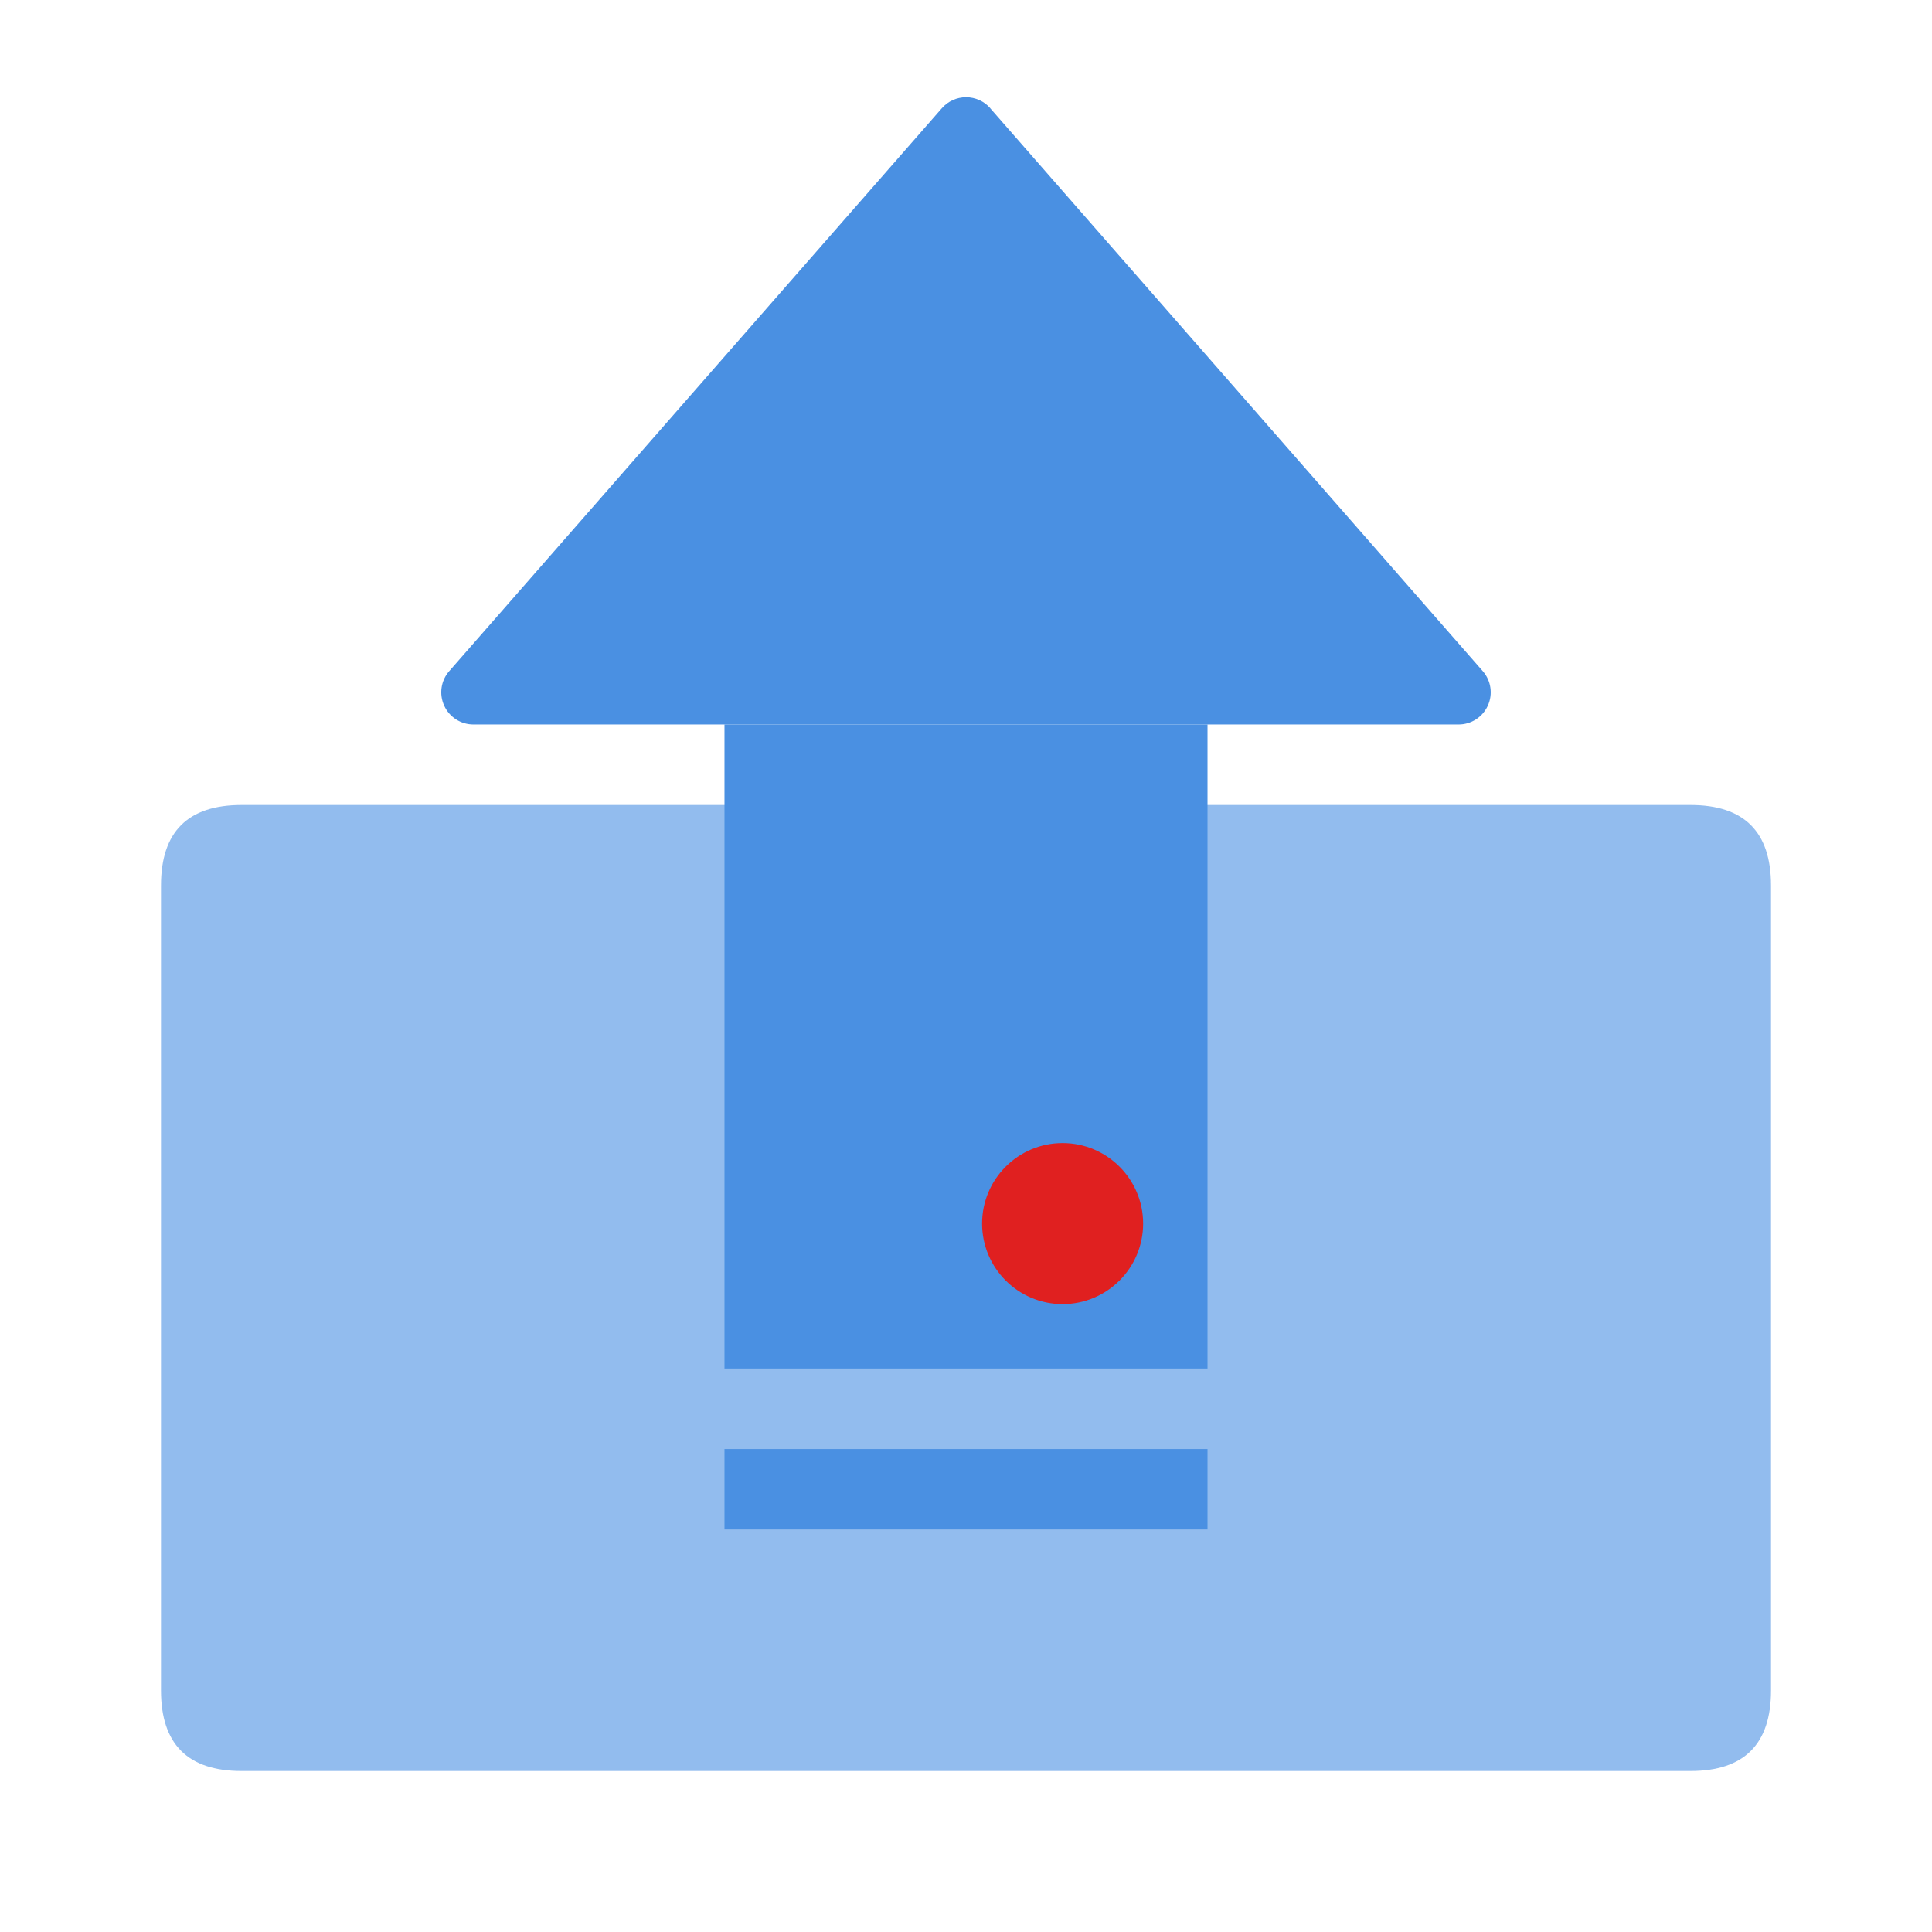
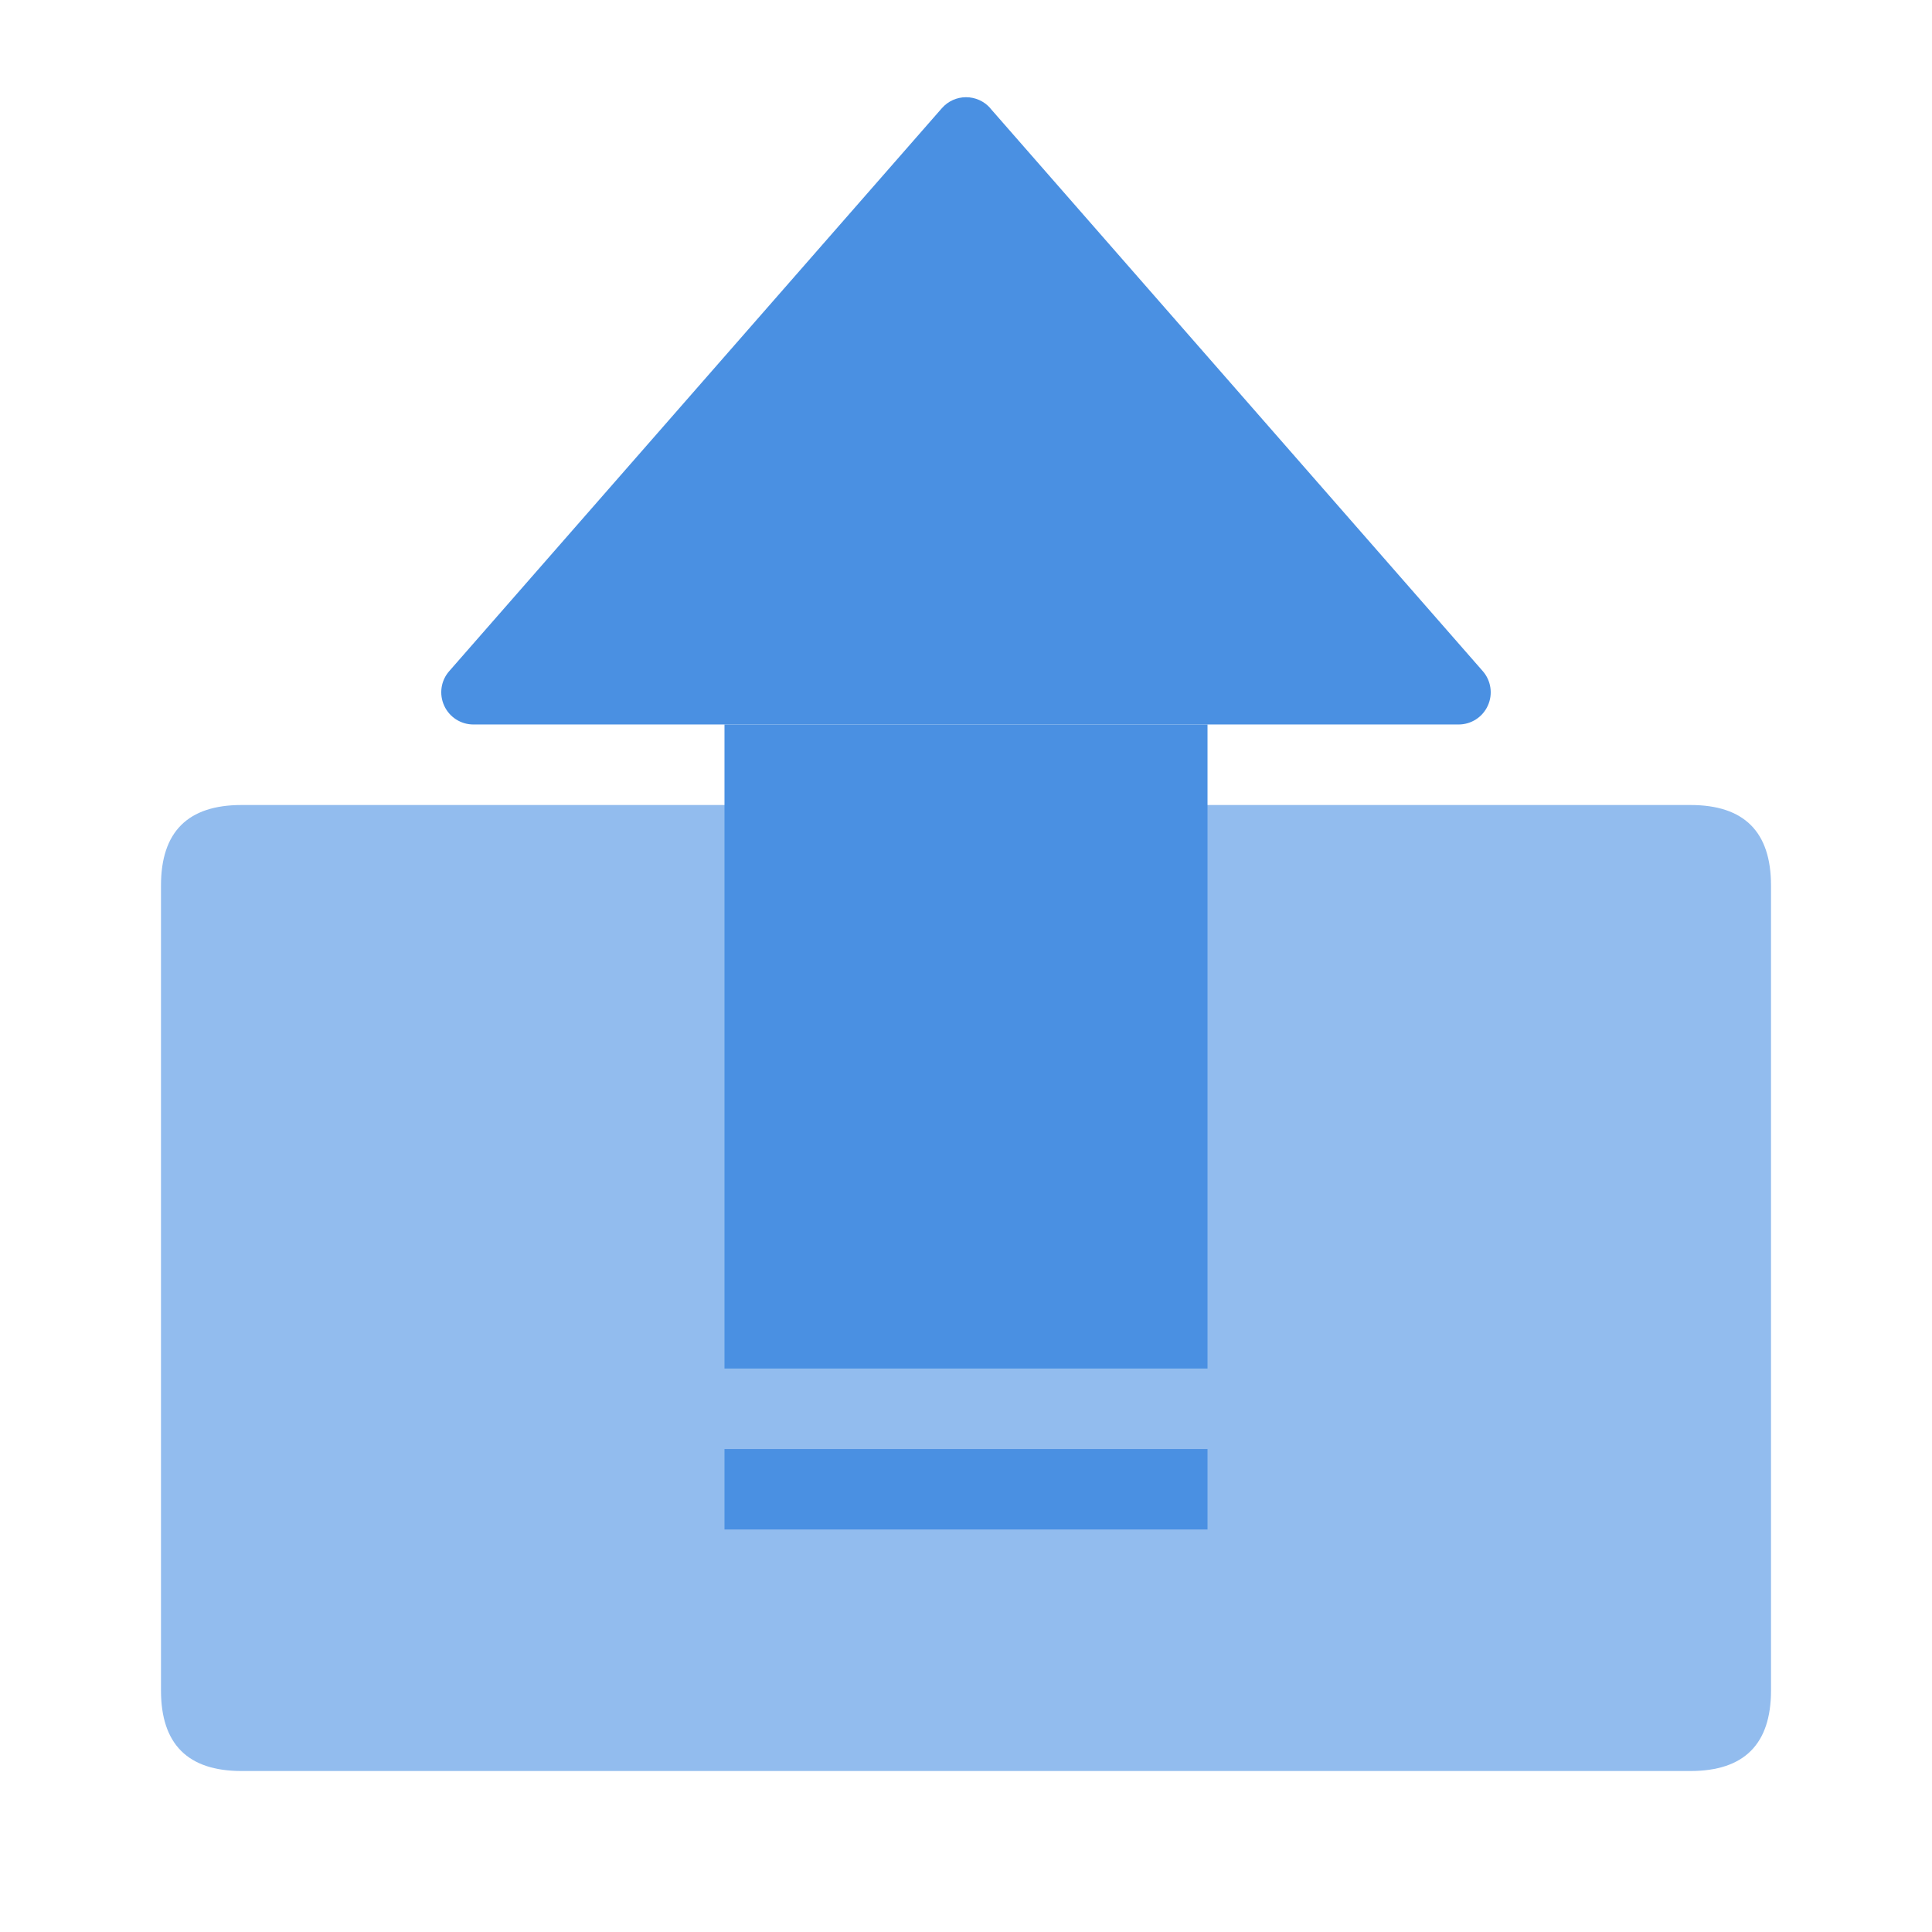
<svg xmlns="http://www.w3.org/2000/svg" fill="none" version="1.1" width="34.958" height="34.958" viewBox="0 0 34.958 34.958">
  <g>
    <g>
      <path d="" fill="#909090" fill-opacity="0" />
    </g>
    <g>
      <path d="M4.37,14.566C4.37,14.566,30.588,14.566,30.588,14.566C31.559,14.566,32.045,15.051,32.045,16.022C32.045,16.022,32.045,30.588,32.045,30.588C32.045,31.559,31.559,32.045,30.588,32.045C30.588,32.045,4.37,32.045,4.37,32.045C3.399,32.045,2.913,31.559,2.913,30.588C2.913,30.588,2.913,16.022,2.913,16.022C2.913,15.051,3.399,14.566,4.37,14.566C4.37,14.566,4.37,14.566,4.37,14.566Z" fill="#4A90E2" fill-opacity="0.6" />
    </g>
    <g>
      <path d="M17.917,1.958C17.917,1.958,26.83,12.144,26.83,12.144C26.98,12.316,27.016,12.56,26.921,12.768C26.827,12.976,26.619,13.11,26.39,13.109C26.39,13.109,8.568,13.109,8.568,13.109C8.339,13.11,8.131,12.976,8.037,12.768C7.942,12.56,7.977,12.316,8.128,12.144C8.128,12.144,17.042,1.958,17.042,1.958C17.153,1.831,17.312,1.759,17.48,1.759C17.648,1.759,17.808,1.831,17.919,1.958C17.919,1.958,17.917,1.958,17.917,1.958Z" fill="#4A90E2" fill-opacity="1" />
    </g>
    <g>
      <path d="M13.109,13.109C13.109,13.109,21.849,13.109,21.849,13.109C21.849,13.109,21.849,24.762,21.849,24.762C21.849,24.762,13.109,24.762,13.109,24.762C13.109,24.762,13.109,13.109,13.109,13.109C13.109,13.109,13.109,13.109,13.109,13.109ZM13.109,26.219C13.109,26.219,21.849,26.219,21.849,26.219C21.849,26.219,21.849,27.675,21.849,27.675C21.849,27.675,13.109,27.675,13.109,27.675C13.109,27.675,13.109,26.219,13.109,26.219C13.109,26.219,13.109,26.219,13.109,26.219Z" fill="#4A90E2" fill-opacity="1" />
    </g>
    <g>
-       <path d="M17.77,22.14C17.77,22.944,18.422,23.597,19.227,23.597C20.031,23.597,20.684,22.944,20.684,22.14C20.684,21.336,20.031,20.683,19.227,20.683C18.422,20.683,17.77,21.336,17.77,22.14C17.77,22.14,17.77,22.14,17.77,22.14Z" fill="#E02020" fill-opacity="1" />
+       <path d="M17.77,22.14C17.77,22.944,18.422,23.597,19.227,23.597C20.031,23.597,20.684,22.944,20.684,22.14C20.684,21.336,20.031,20.683,19.227,20.683C18.422,20.683,17.77,21.336,17.77,22.14C17.77,22.14,17.77,22.14,17.77,22.14Z" />
    </g>
  </g>
</svg>
